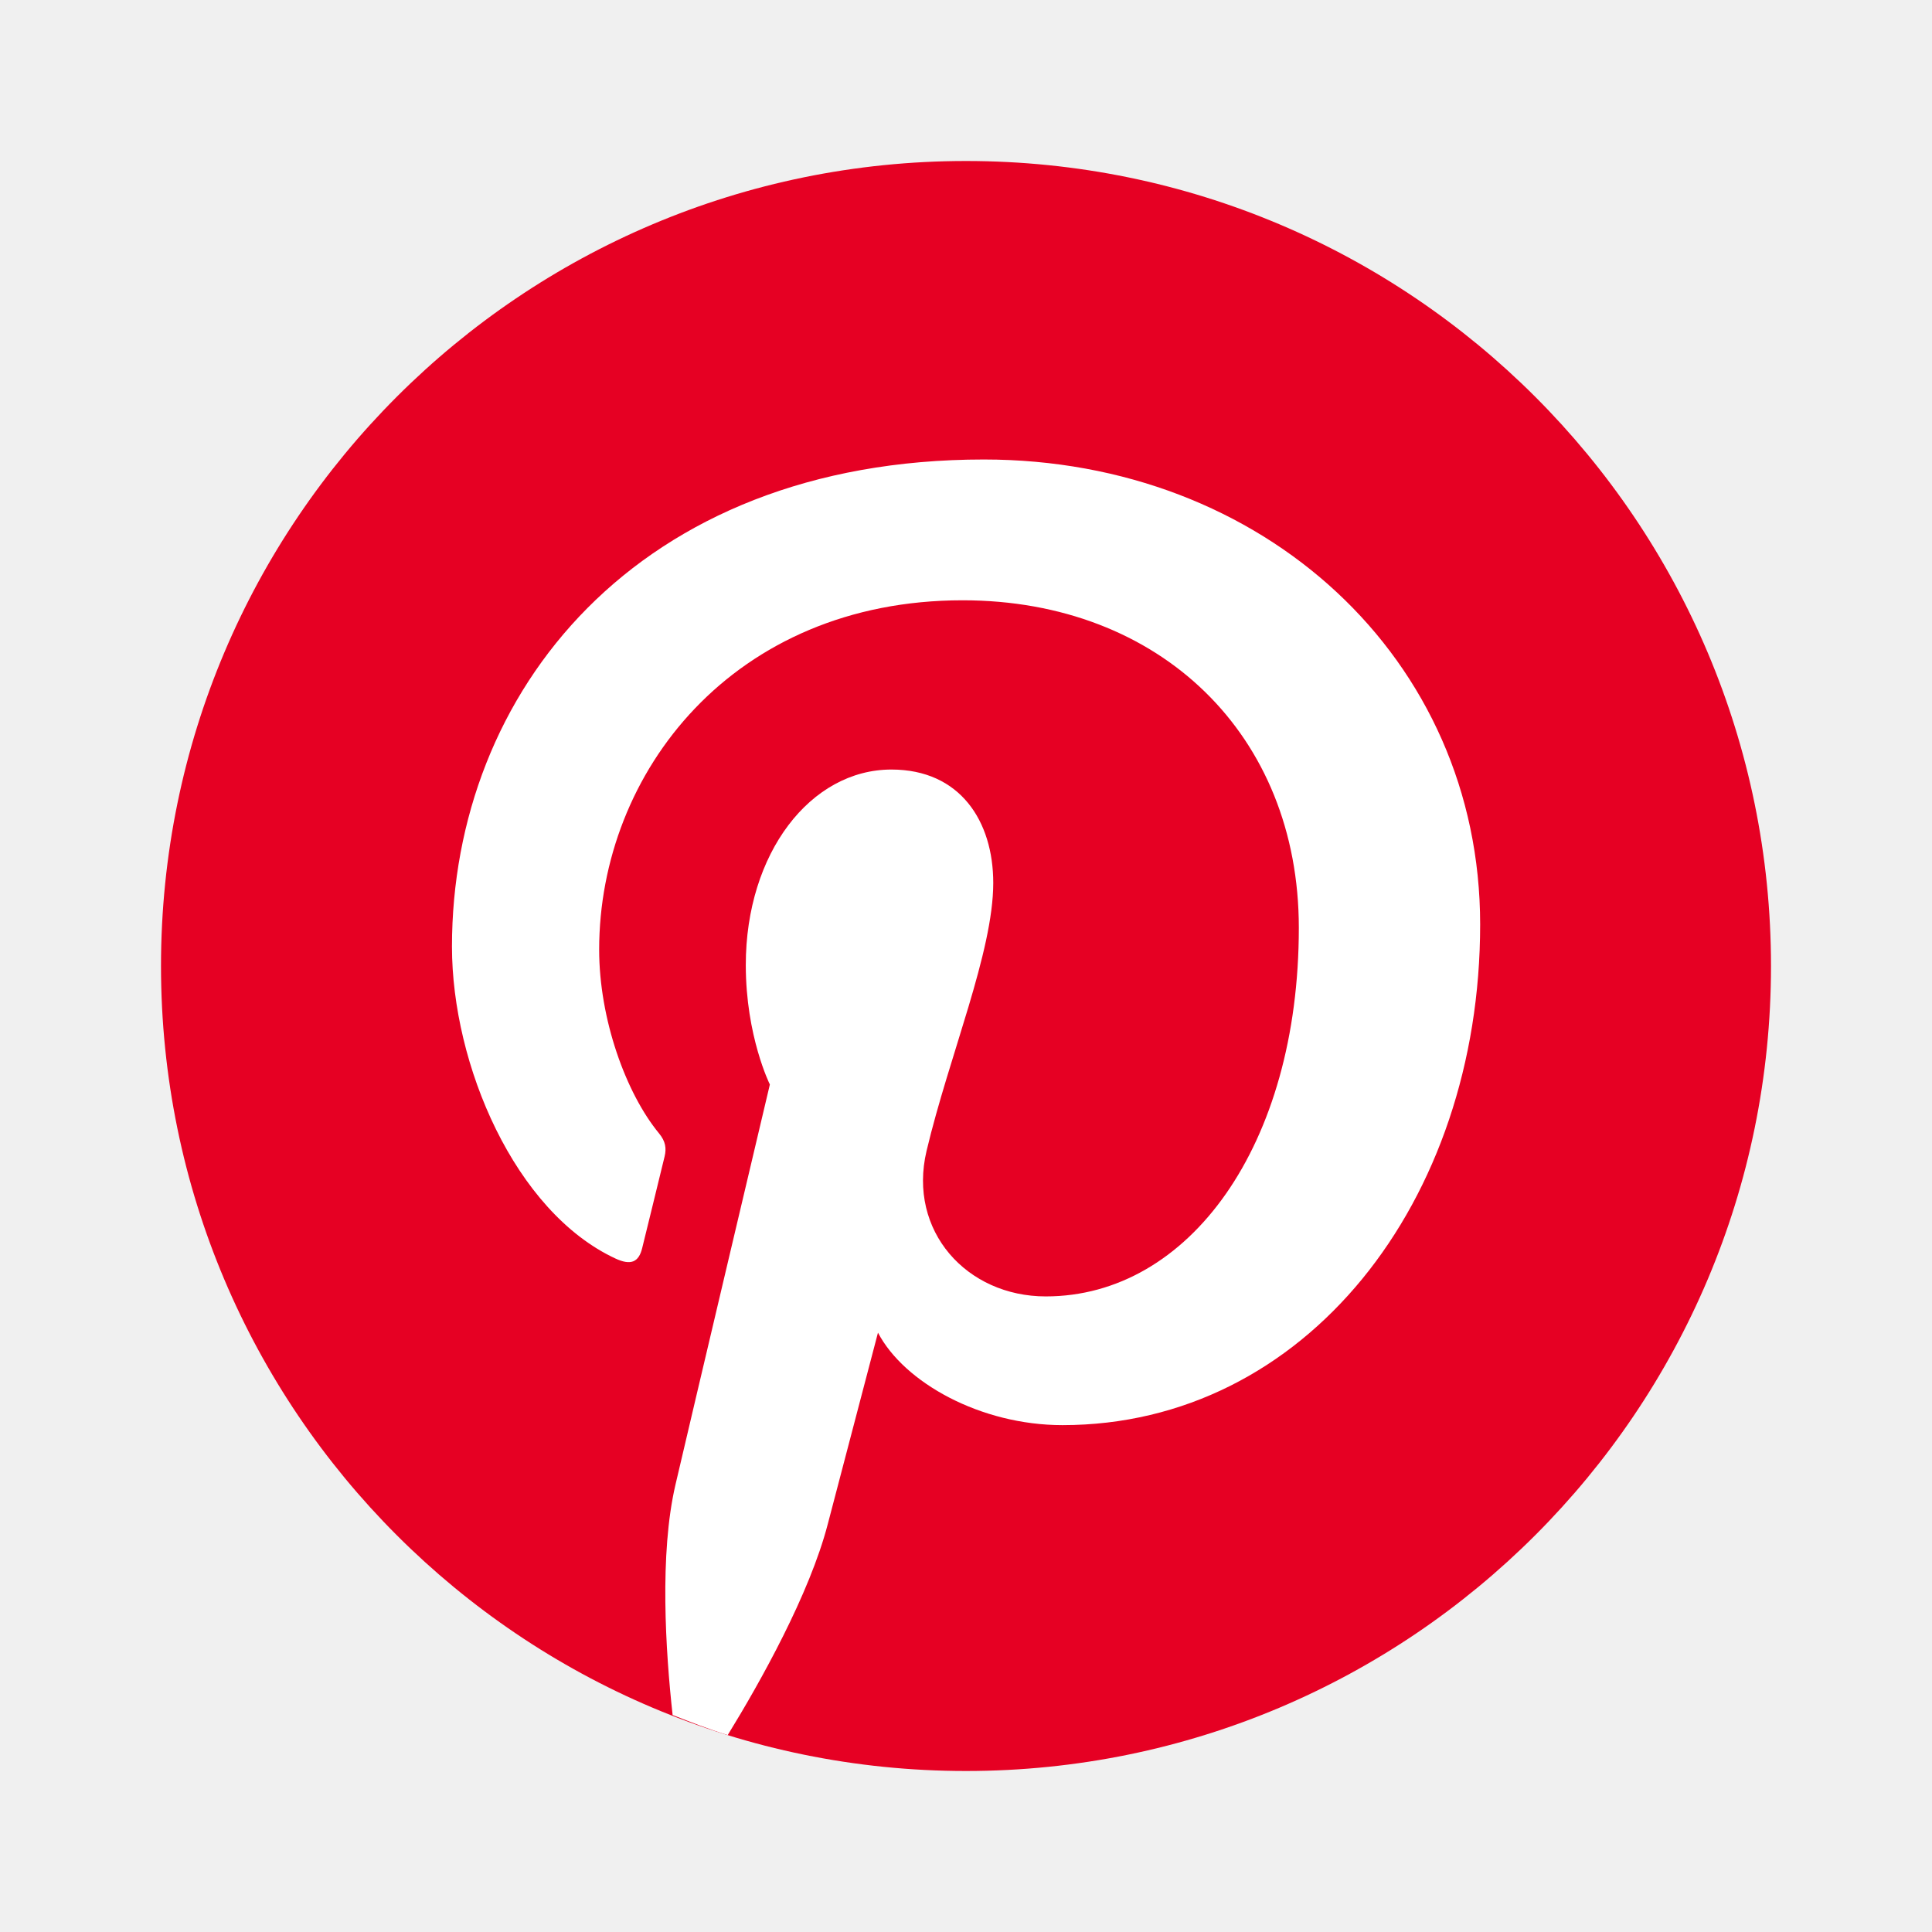
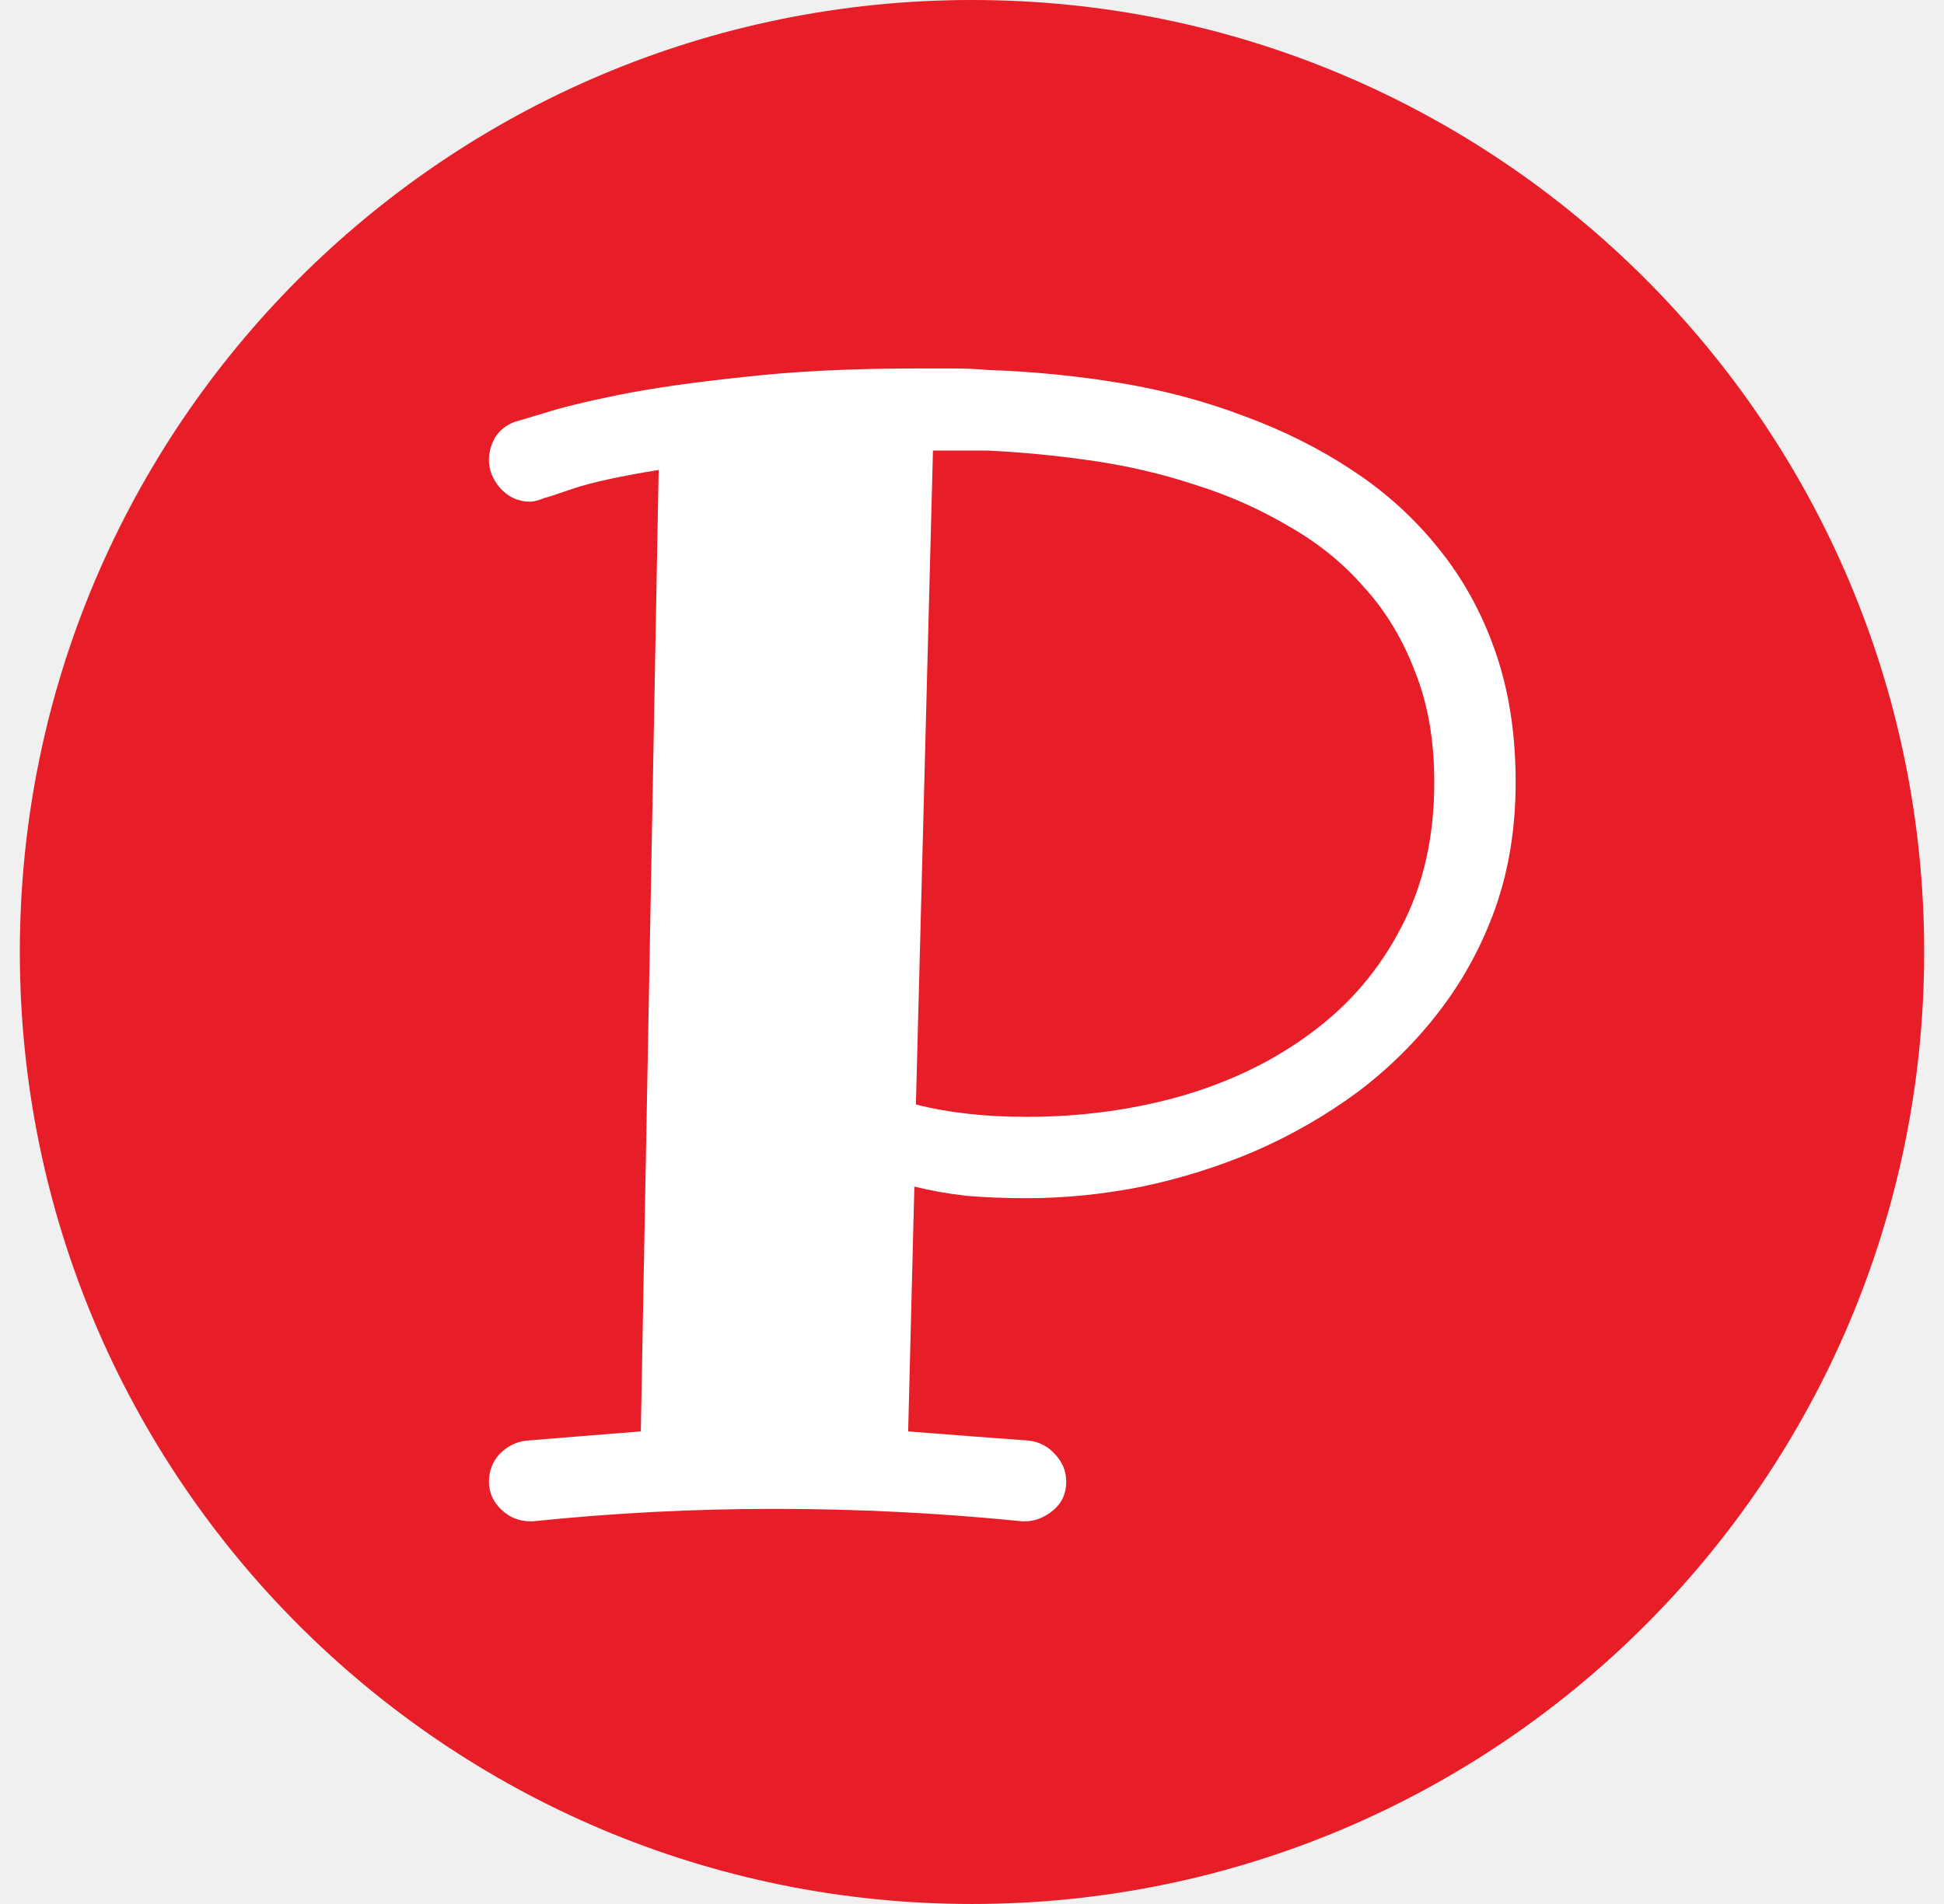
- <svg xmlns="http://www.w3.org/2000/svg" viewBox="0 0 48 48" width="96px" height="96px">
-   <circle cx="24" cy="24" r="20" fill="#E60023" />
-   <path fill="#FFF" d="M24.444,11.416c-8.632,0-13.215,5.795-13.215,12.103 c0,2.934,1.562,6.585,4.06,7.748c0.378,0.176,0.582,0.1,0.668-0.267 c0.067-0.278,0.404-1.637,0.555-2.268c0.048-0.202,0.025-0.375-0.138-0.573 c-0.827-1.003-1.488-2.846-1.488-4.565c0-4.412,3.34-8.68,9.03-8.68 c4.913,0,8.353,3.348,8.353,8.137c0,5.41-2.732,9.158-6.287,9.158 c-1.963,0-3.433-1.624-2.962-3.615c0.565-2.377,1.657-4.942,1.657-6.658 c0-1.535-0.823-2.817-2.53-2.817c-2.007,0-3.618,2.075-3.618,4.857 c0,1.77,0.598,2.968,0.598,2.968s-1.982,8.382-2.345,9.942 c-0.402,1.722-0.245,4.142-0.071,5.723l0,0c0.451,0.177,0.902,0.354,1.369,0.498l0,0 c0.817-1.328,2.035-3.506,2.486-5.242c0.244-0.936,1.247-4.755,1.247-4.755 c0.652,1.244,2.556,2.297,4.583,2.297c6.031,0,10.378-5.547,10.378-12.44 C36.774,16.359,31.382,11.416,24.444,11.416z" />
+ <svg xmlns="http://www.w3.org/2000/svg" width="49" height="48" viewBox="0 0 49 48" fill="none">
+   <path d="M24.5 48C37.755 48 48.5 37.255 48.5 24C48.5 10.745 37.755 0 24.5 0C11.245 0 0.5 10.745 0.5 24C0.5 37.255 11.245 48 24.5 48Z" fill="#E71D27" />
+   <path d="M36.152 19.719C36.152 18.664 35.99 17.733 35.664 16.926C35.352 16.105 34.922 15.396 34.375 14.797C33.841 14.185 33.203 13.671 32.461 13.254C31.732 12.824 30.951 12.479 30.117 12.219C29.284 11.945 28.418 11.743 27.52 11.613C26.621 11.483 25.742 11.398 24.883 11.359H23.516L23.086 27.844C23.49 27.948 23.926 28.026 24.395 28.078C24.863 28.13 25.358 28.156 25.879 28.156C27.246 28.156 28.548 27.98 29.785 27.629C31.035 27.264 32.129 26.73 33.066 26.027C34.017 25.324 34.766 24.445 35.312 23.391C35.872 22.336 36.152 21.112 36.152 19.719ZM25.879 30.207C25.358 30.207 24.857 30.188 24.375 30.148C23.906 30.096 23.463 30.018 23.047 29.914L22.891 36.086C23.385 36.125 23.887 36.164 24.395 36.203C24.915 36.242 25.436 36.281 25.957 36.32C26.217 36.359 26.432 36.477 26.602 36.672C26.784 36.867 26.875 37.095 26.875 37.355C26.875 37.655 26.764 37.896 26.543 38.078C26.322 38.26 26.087 38.352 25.84 38.352H25.762C24.72 38.247 23.678 38.169 22.637 38.117C21.608 38.065 20.573 38.039 19.531 38.039C18.503 38.039 17.48 38.065 16.465 38.117C15.462 38.169 14.453 38.247 13.438 38.352H13.359C13.073 38.352 12.825 38.247 12.617 38.039C12.422 37.844 12.324 37.616 12.324 37.355C12.324 37.095 12.409 36.867 12.578 36.672C12.76 36.477 12.982 36.359 13.242 36.32C13.724 36.281 14.206 36.242 14.688 36.203C15.182 36.164 15.671 36.125 16.152 36.086L16.602 11.848C15.638 12.004 14.922 12.16 14.453 12.316C13.997 12.473 13.757 12.551 13.73 12.551C13.574 12.616 13.45 12.648 13.359 12.648C13.073 12.648 12.825 12.538 12.617 12.316C12.422 12.095 12.324 11.854 12.324 11.594C12.324 11.398 12.376 11.21 12.48 11.027C12.598 10.845 12.76 10.715 12.969 10.637C13.008 10.624 13.249 10.552 13.691 10.422C14.134 10.279 14.772 10.122 15.605 9.953C16.452 9.784 17.5 9.634 18.75 9.504C20 9.361 21.458 9.289 23.125 9.289C23.412 9.289 23.704 9.289 24.004 9.289C24.316 9.289 24.622 9.302 24.922 9.328C26.055 9.367 27.168 9.478 28.262 9.66C29.355 9.842 30.397 10.122 31.387 10.5C32.376 10.865 33.281 11.32 34.102 11.867C34.935 12.414 35.658 13.072 36.27 13.84C36.882 14.595 37.357 15.461 37.695 16.438C38.034 17.414 38.203 18.508 38.203 19.719C38.203 20.865 38.034 21.919 37.695 22.883C37.357 23.833 36.888 24.699 36.289 25.48C35.703 26.249 35.013 26.932 34.219 27.531C33.425 28.117 32.565 28.612 31.641 29.016C30.729 29.406 29.779 29.706 28.789 29.914C27.812 30.109 26.842 30.207 25.879 30.207Z" fill="white" />
</svg>
